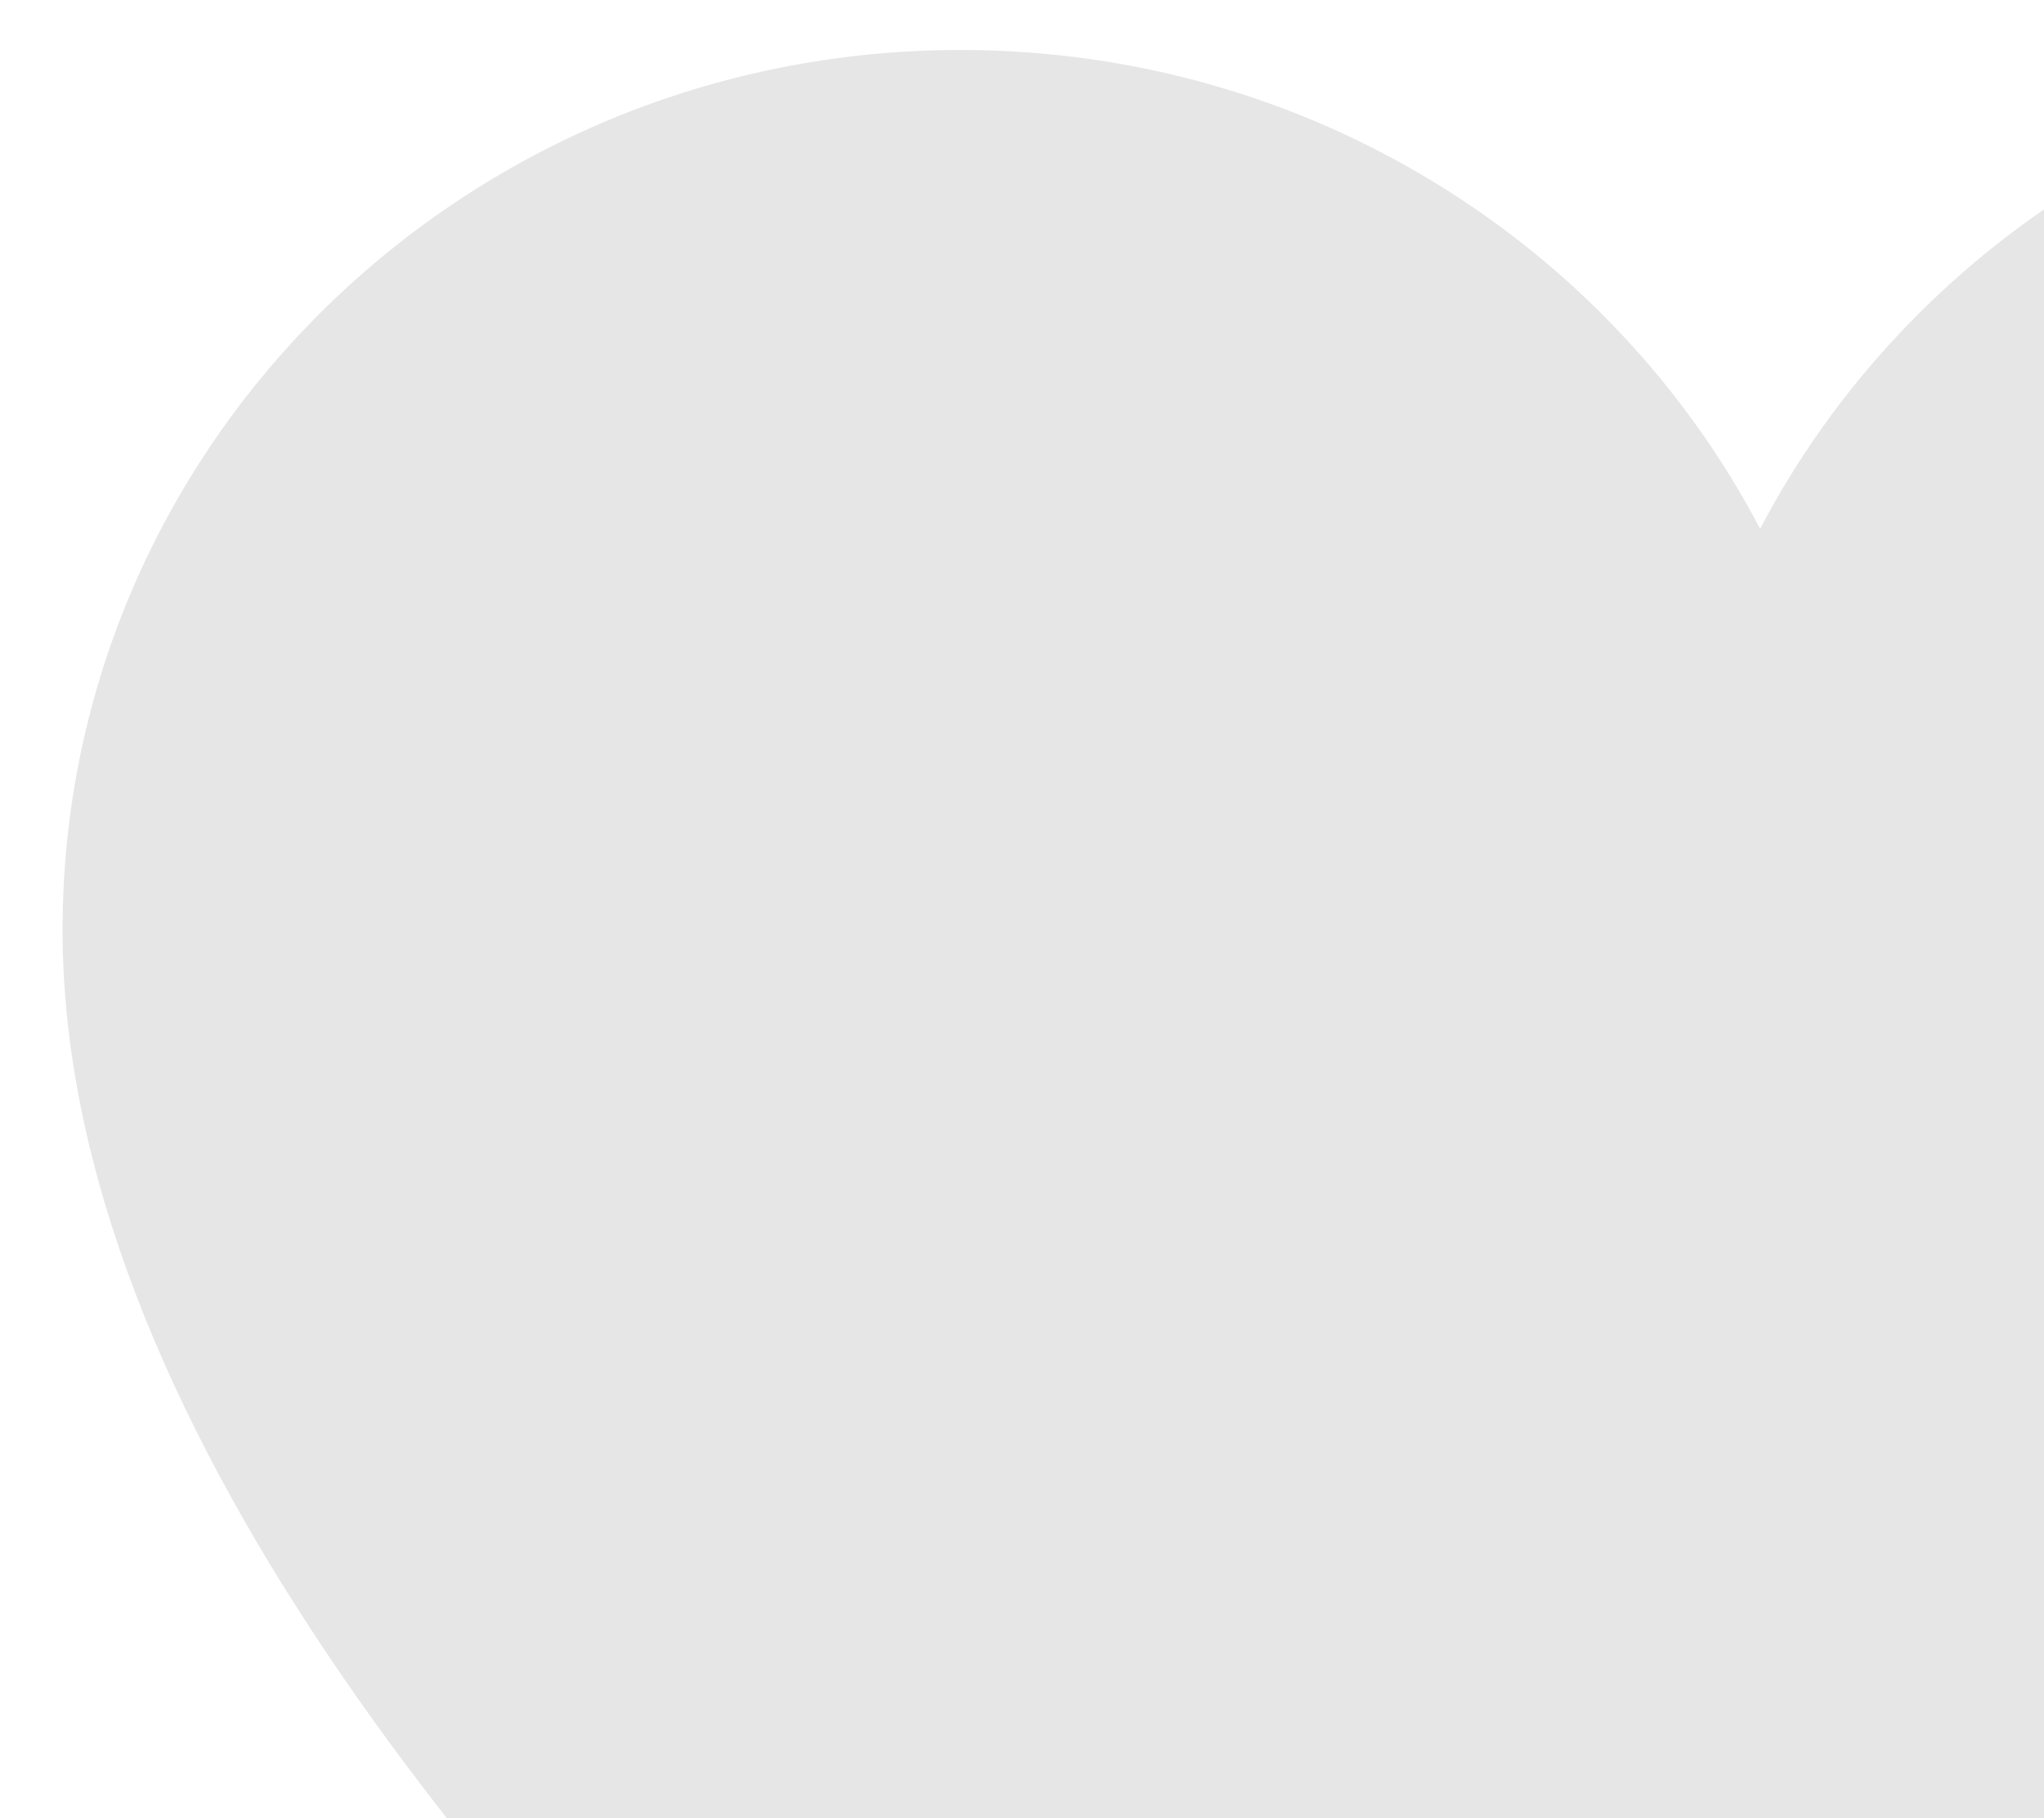
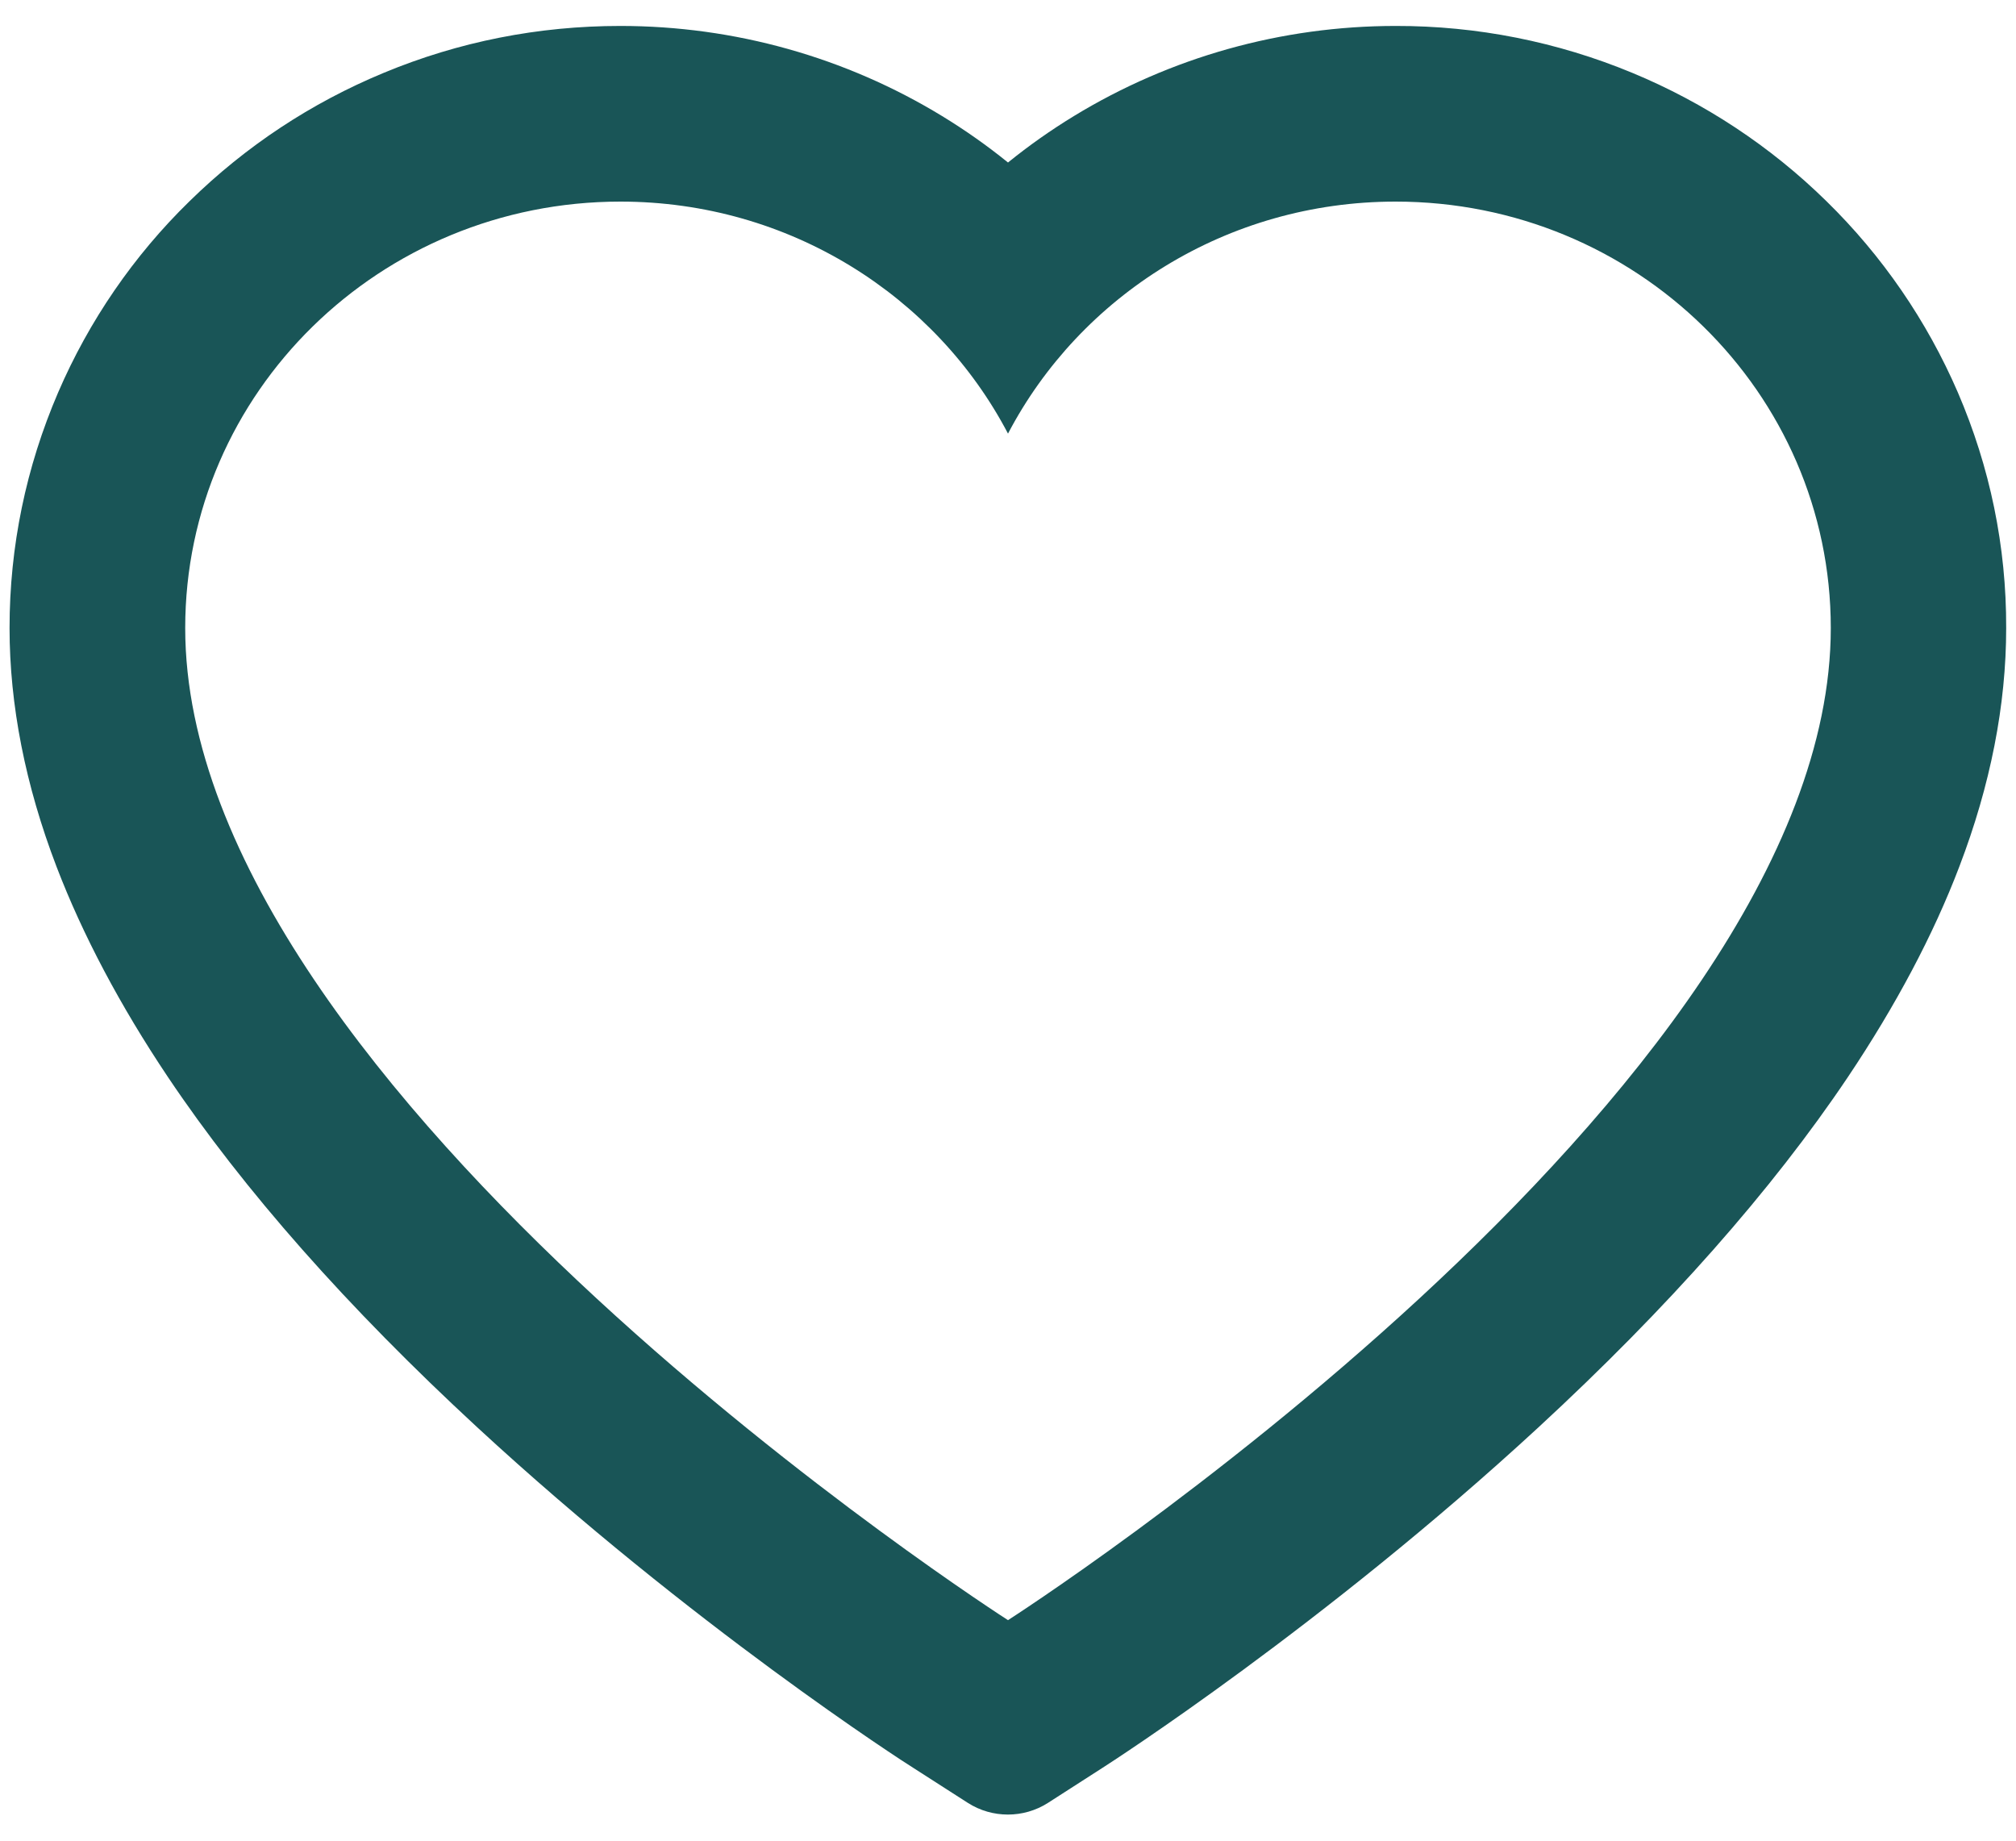
- <svg xmlns="http://www.w3.org/2000/svg" width="18" height="16" viewBox="0 0 18 16" fill="none">
-   <path d="M22.542 0.44C19.473 0.44 16.81 2.154 15.5 4.656C14.19 2.154 11.527 0.44 8.458 0.44C4.091 0.44 0.551 3.909 0.551 8.188C0.551 16.637 15.5 26.215 15.5 26.215C15.5 26.215 30.449 16.637 30.449 8.188C30.449 3.909 26.909 0.44 22.542 0.44Z" fill="black" fill-opacity="0.1" />
+ <svg xmlns="http://www.w3.org/2000/svg" width="23" height="21" viewBox="0 0 23 21" fill="none">
+   <path d="M22.337 4.478C21.983 3.659 21.474 2.918 20.837 2.295C20.199 1.669 19.447 1.173 18.622 0.831C17.766 0.476 16.848 0.294 15.922 0.296C14.622 0.296 13.354 0.652 12.252 1.324C11.988 1.485 11.737 1.662 11.5 1.854C11.263 1.662 11.012 1.485 10.748 1.324C9.646 0.652 8.378 0.296 7.078 0.296C6.142 0.296 5.235 0.475 4.378 0.831C3.55 1.174 2.804 1.667 2.163 2.295C1.525 2.917 1.016 3.659 0.663 4.478C0.297 5.329 0.109 6.234 0.109 7.165C0.109 8.043 0.289 8.958 0.645 9.888C0.943 10.666 1.37 11.473 1.916 12.288C2.78 13.577 3.97 14.922 5.446 16.285C7.893 18.545 10.316 20.106 10.419 20.169L11.044 20.57C11.321 20.746 11.677 20.746 11.954 20.57L12.578 20.169C12.681 20.103 15.102 18.545 17.551 16.285C19.028 14.922 20.217 13.577 21.082 12.288C21.628 11.473 22.057 10.666 22.353 9.888C22.709 8.958 22.888 8.043 22.888 7.165C22.891 6.234 22.703 5.329 22.337 4.478ZM11.5 18.484C11.5 18.484 2.113 12.47 2.113 7.165C2.113 4.478 4.336 2.3 7.078 2.3C9.006 2.3 10.677 3.376 11.5 4.947C12.323 3.376 13.994 2.3 15.922 2.3C18.664 2.3 20.887 4.478 20.887 7.165C20.887 12.47 11.5 18.484 11.5 18.484Z" fill="#195557" />
</svg>
